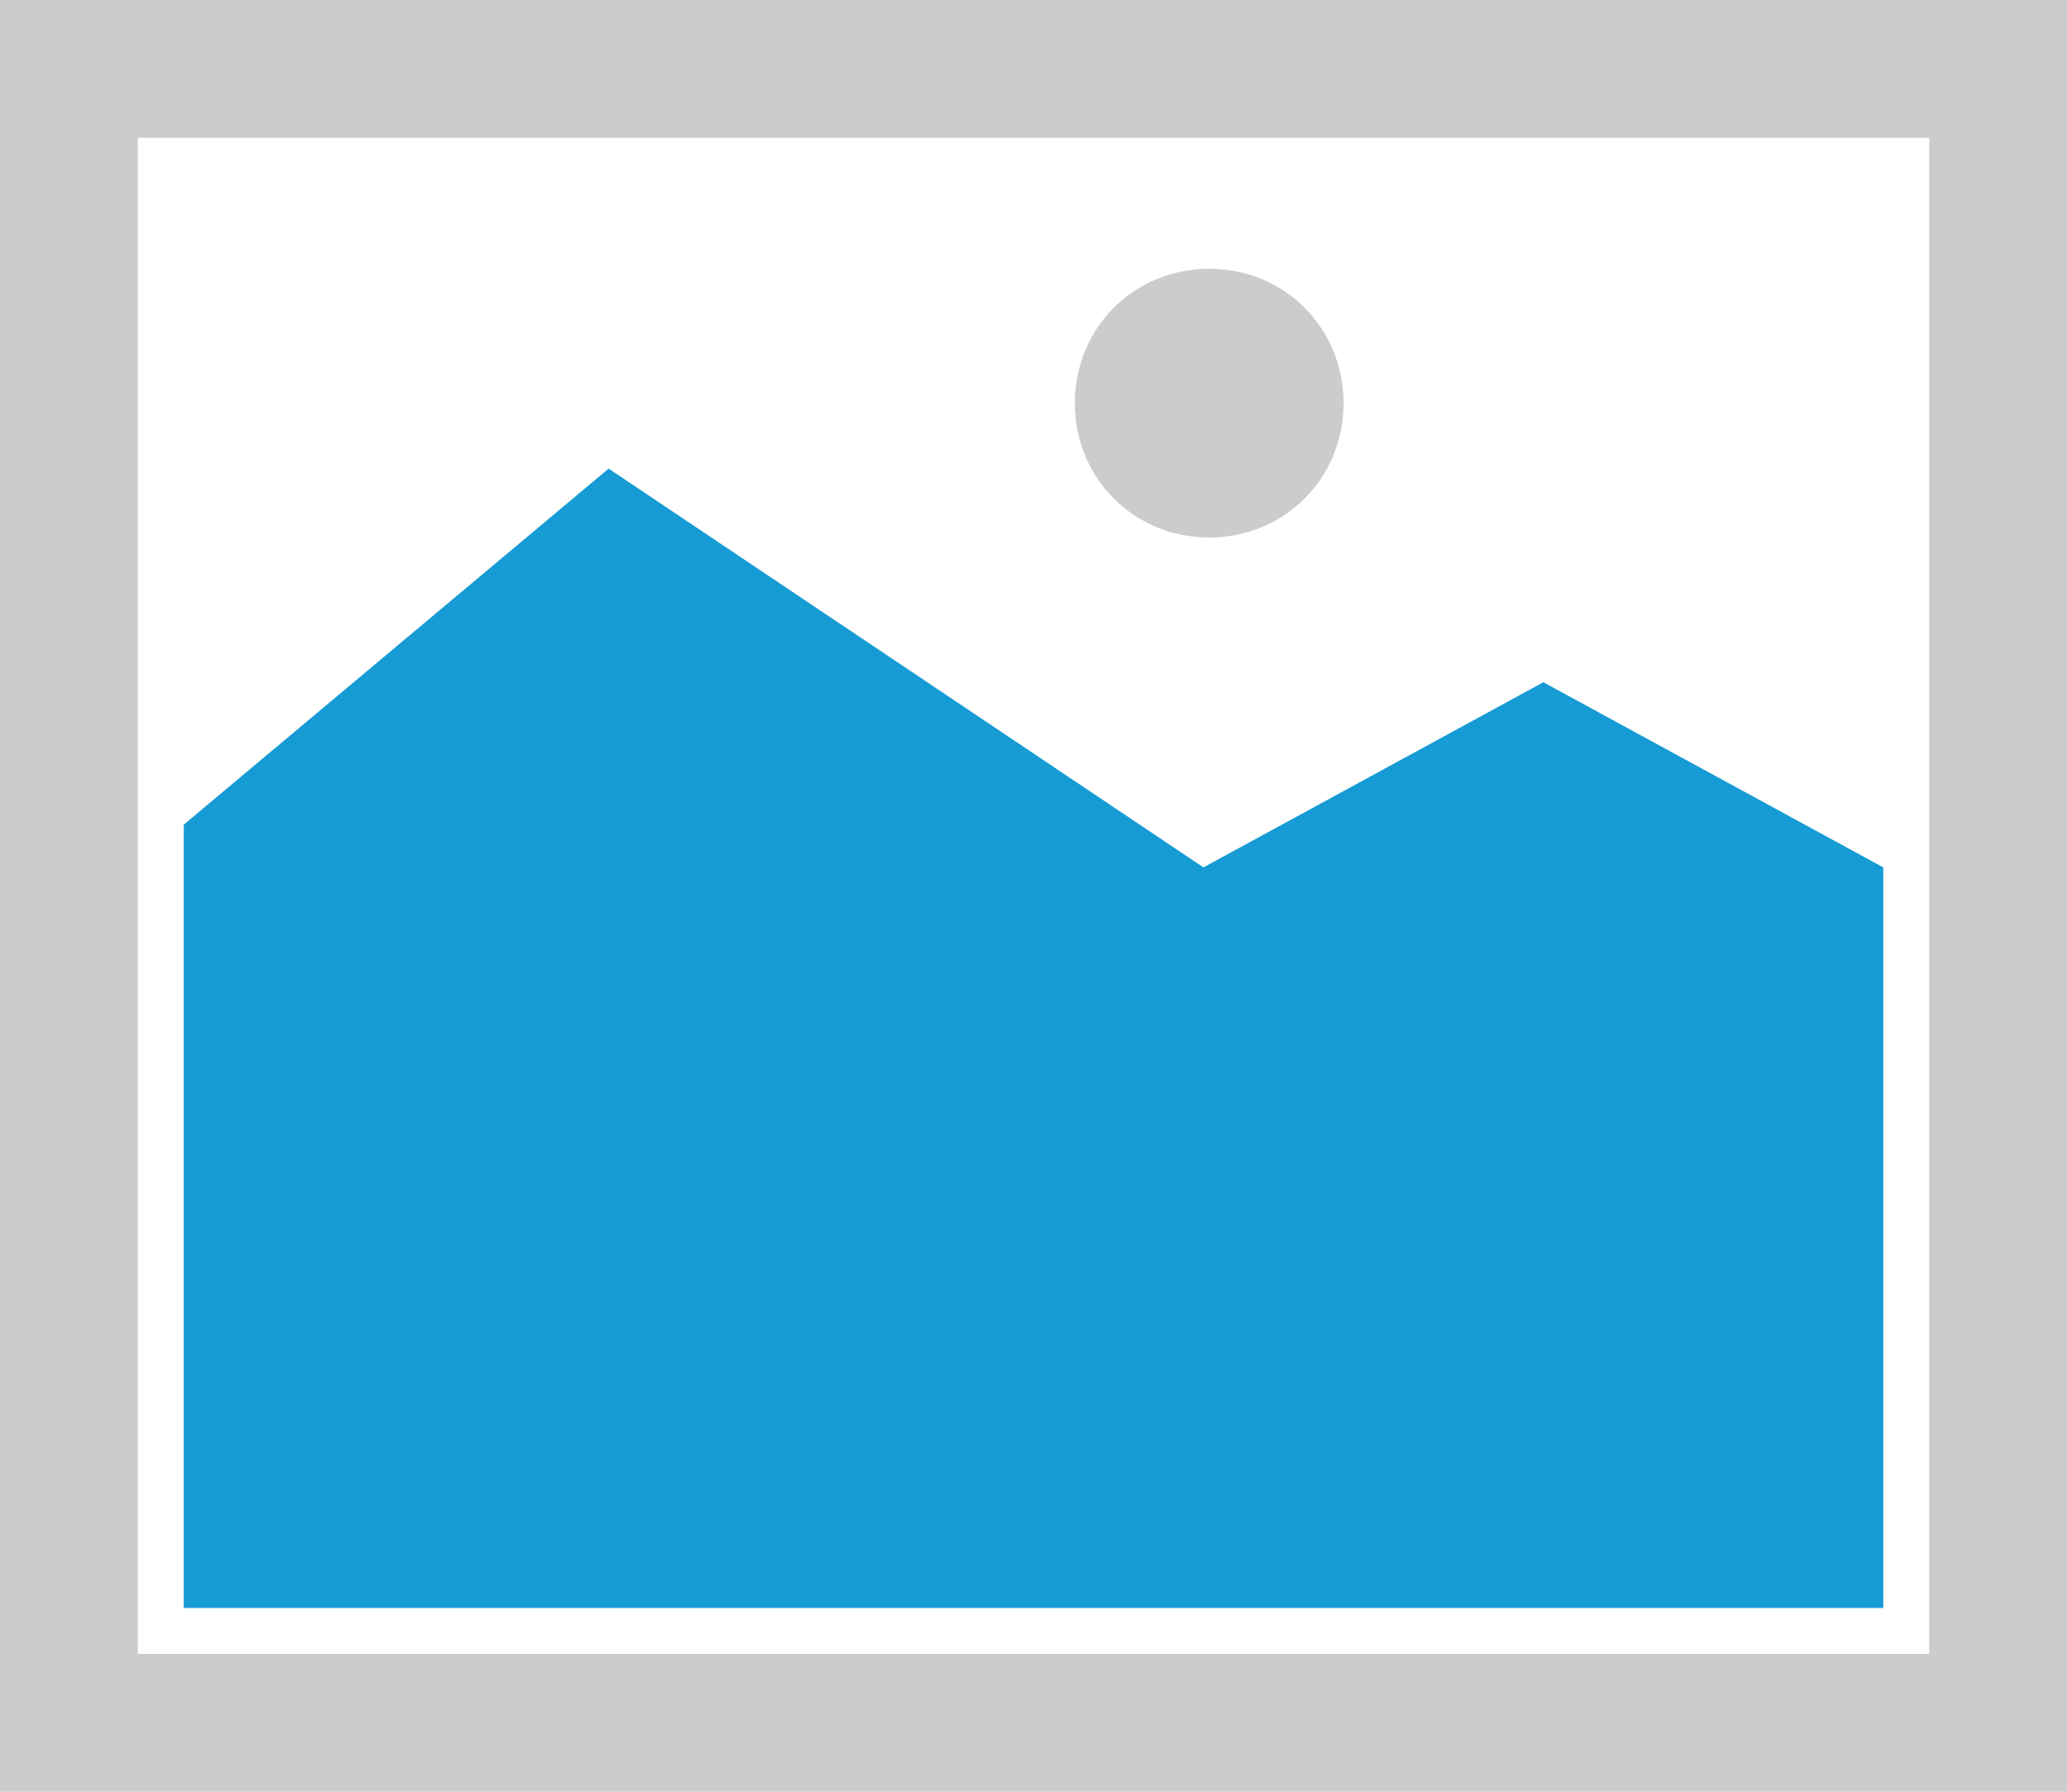
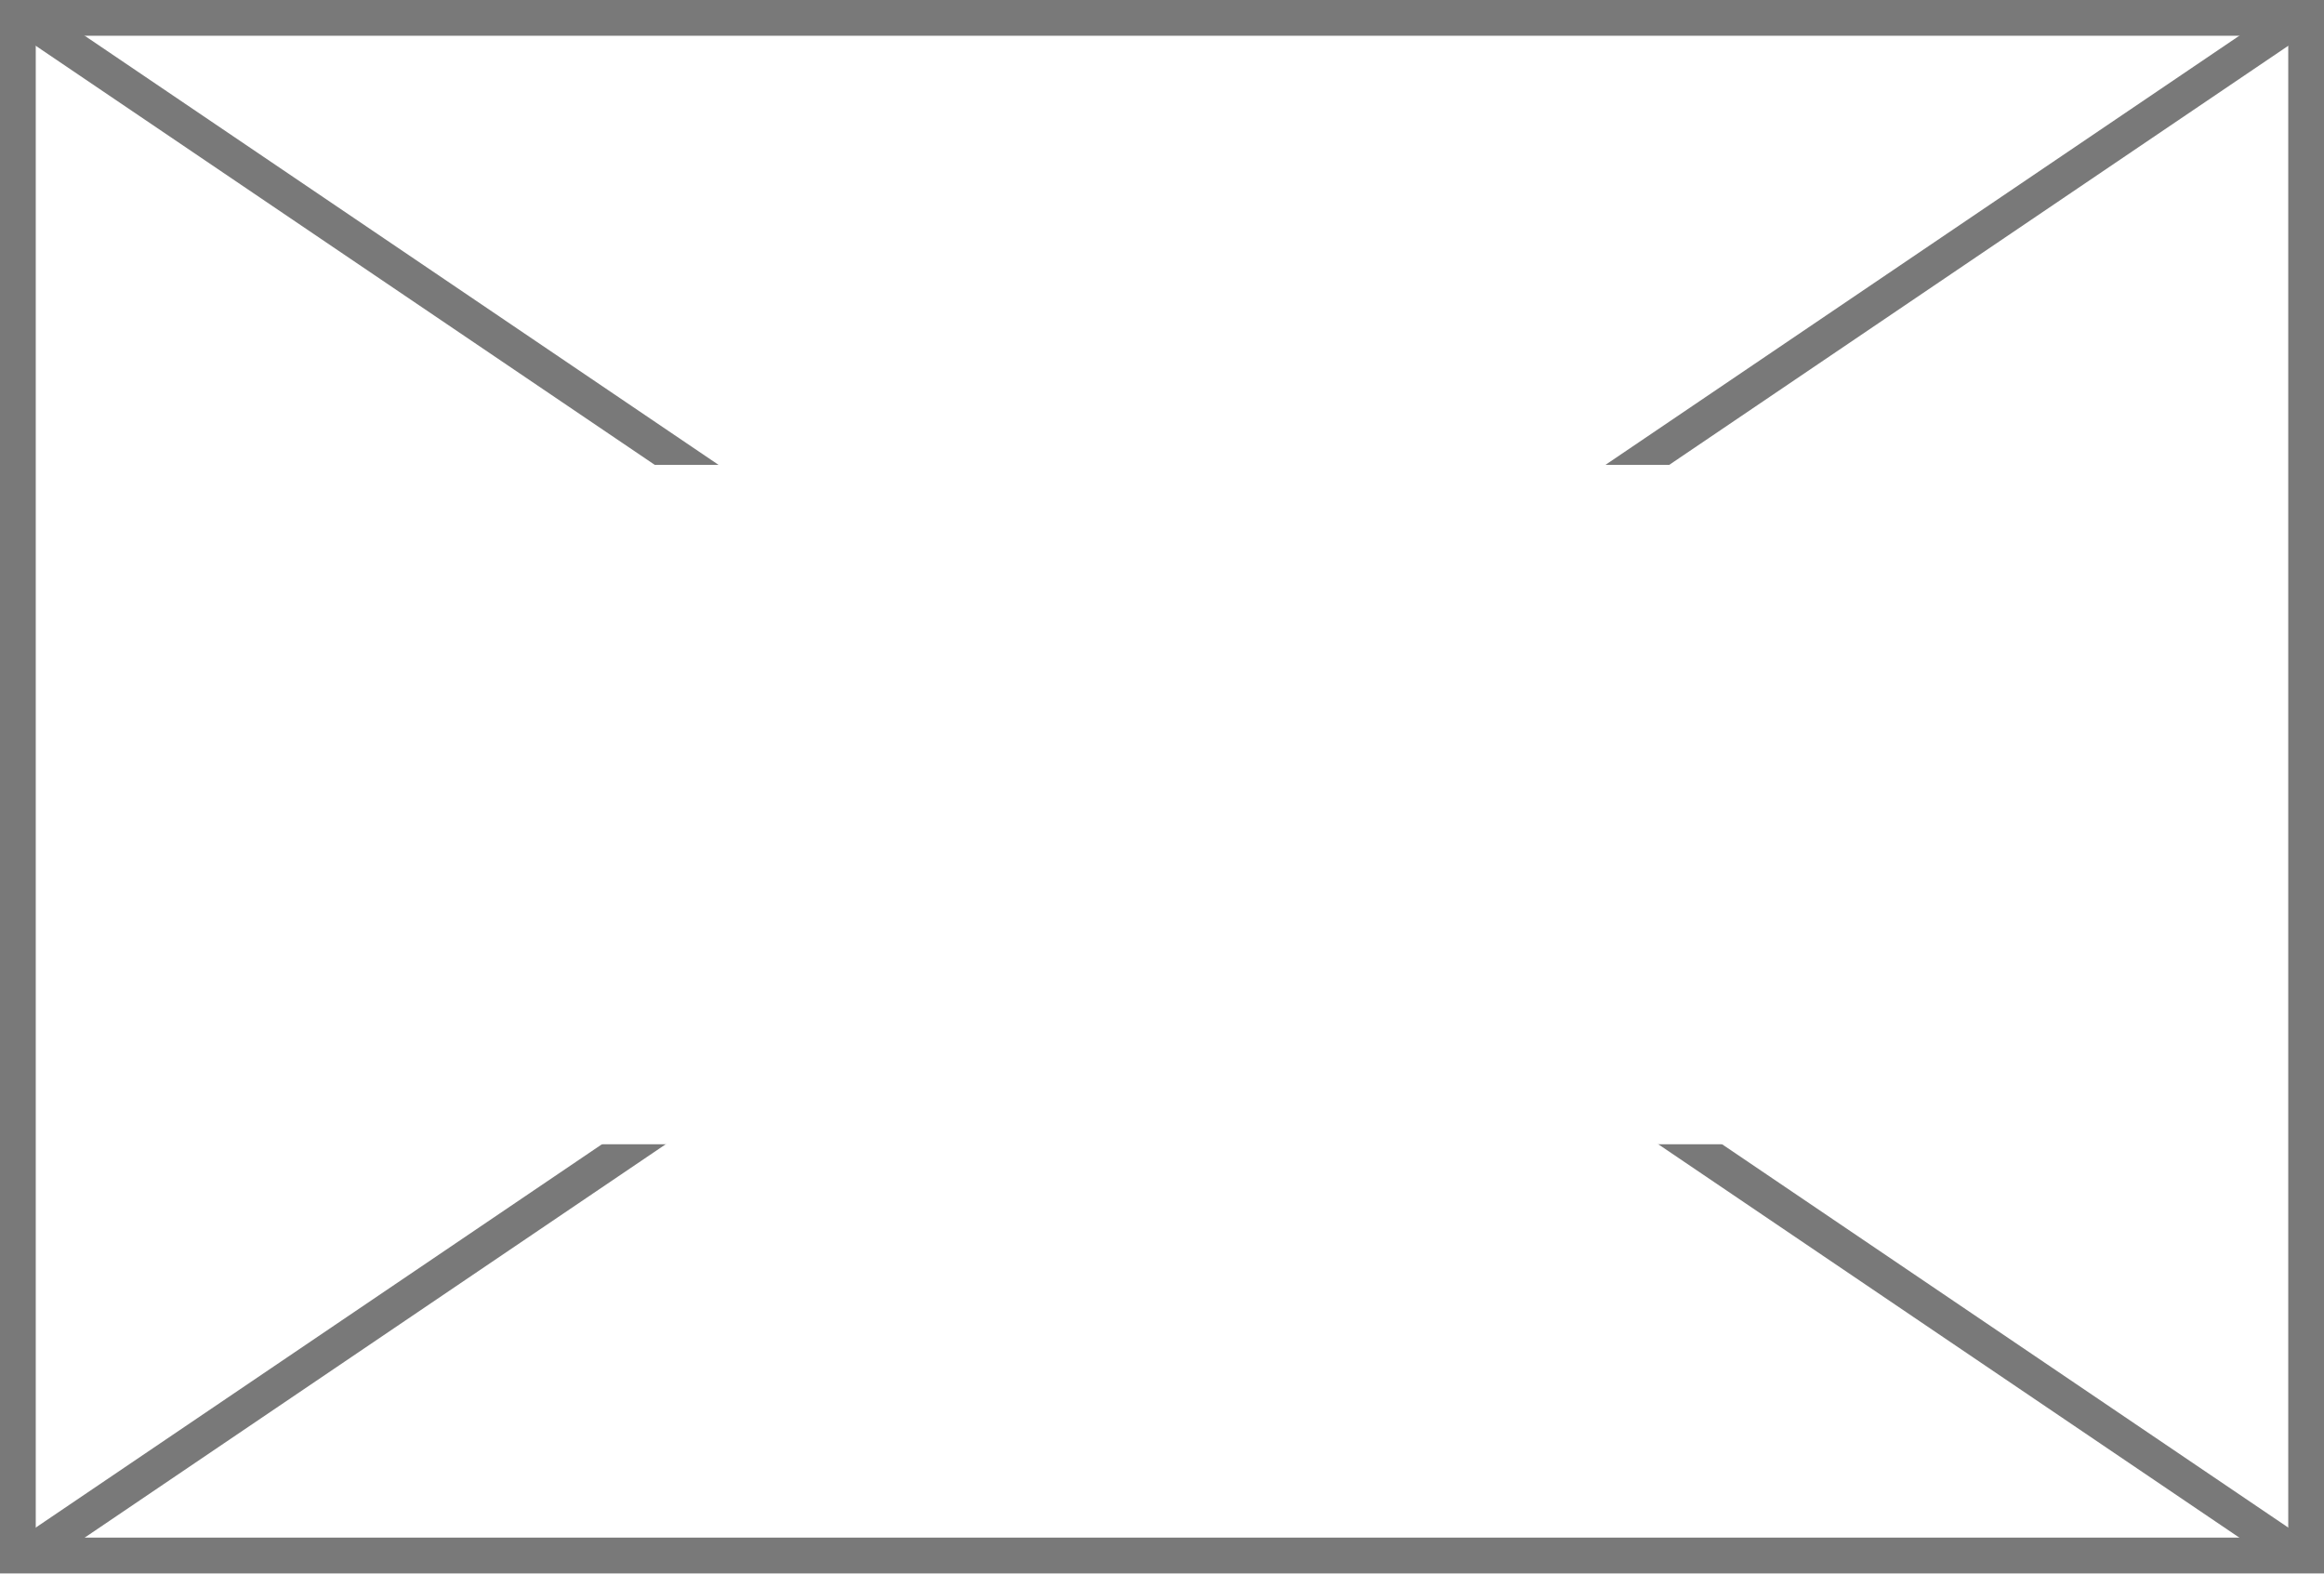
- <svg xmlns="http://www.w3.org/2000/svg" version="1.1" width="45px" height="39px">
-   <g transform="matrix(1 0 0 1 -290 -142 )">
-     <path d="M 290 142  L 335 142  L 335 181  L 290 181  L 290 142  " fill-rule="nonzero" fill="#cccccc" stroke="none" />
-     <path d="M 293 145  L 332 145  L 332 178  L 293 178  L 293 145  " fill-rule="nonzero" fill="#ffffff" stroke="none" />
-     <path d="M 316.325 153.7  C 314.687 153.7  313.4 152.413  313.4 150.775  C 313.4 149.137  314.687 147.85  316.325 147.85  C 317.963 147.85  319.25 149.137  319.25 150.775  C 319.25 152.413  317.963 153.7  316.325 153.7  " fill-rule="nonzero" fill="#cccccc" stroke="none" />
-     <path d="M 294 177  L 294 159.95  L 303.25 152.2  L 316.2 160.88  L 323.6 156.85  L 331 160.88  L 331 177  L 294 177  " fill-rule="nonzero" fill="#169bd5" stroke="none" />
+ <svg xmlns="http://www.w3.org/2000/svg" version="1.1" width="65px" height="44px">
+   <defs>
+     <mask fill="white" id="clip90">
+       <path d="M 120.5 286  L 172.5 286  L 172.5 305  L 120.5 305  Z M 113 273  L 178 273  L 178 317  L 113 317  Z " fill-rule="evenodd" />
+     </mask>
+   </defs>
+   <g transform="matrix(1 0 0 1 -113 -273 )">
+     <path d="M 113.5 273.5  L 177.5 273.5  L 177.5 316.5  L 113.5 316.5  L 113.5 273.5  Z " fill-rule="nonzero" fill="#ffffff" stroke="none" fill-opacity="0.992" />
+     <path d="M 113.5 273.5  L 177.5 273.5  L 177.5 316.5  L 113.5 316.5  L 113.5 273.5  Z " stroke-width="1" stroke="#797979" fill="none" />
+     <path d="M 113.612 273.414  L 177.388 316.586  M 177.388 273.414  L 113.612 316.586  " stroke-width="1" stroke="#797979" fill="none" mask="url(#clip90)" />
  </g>
</svg>
